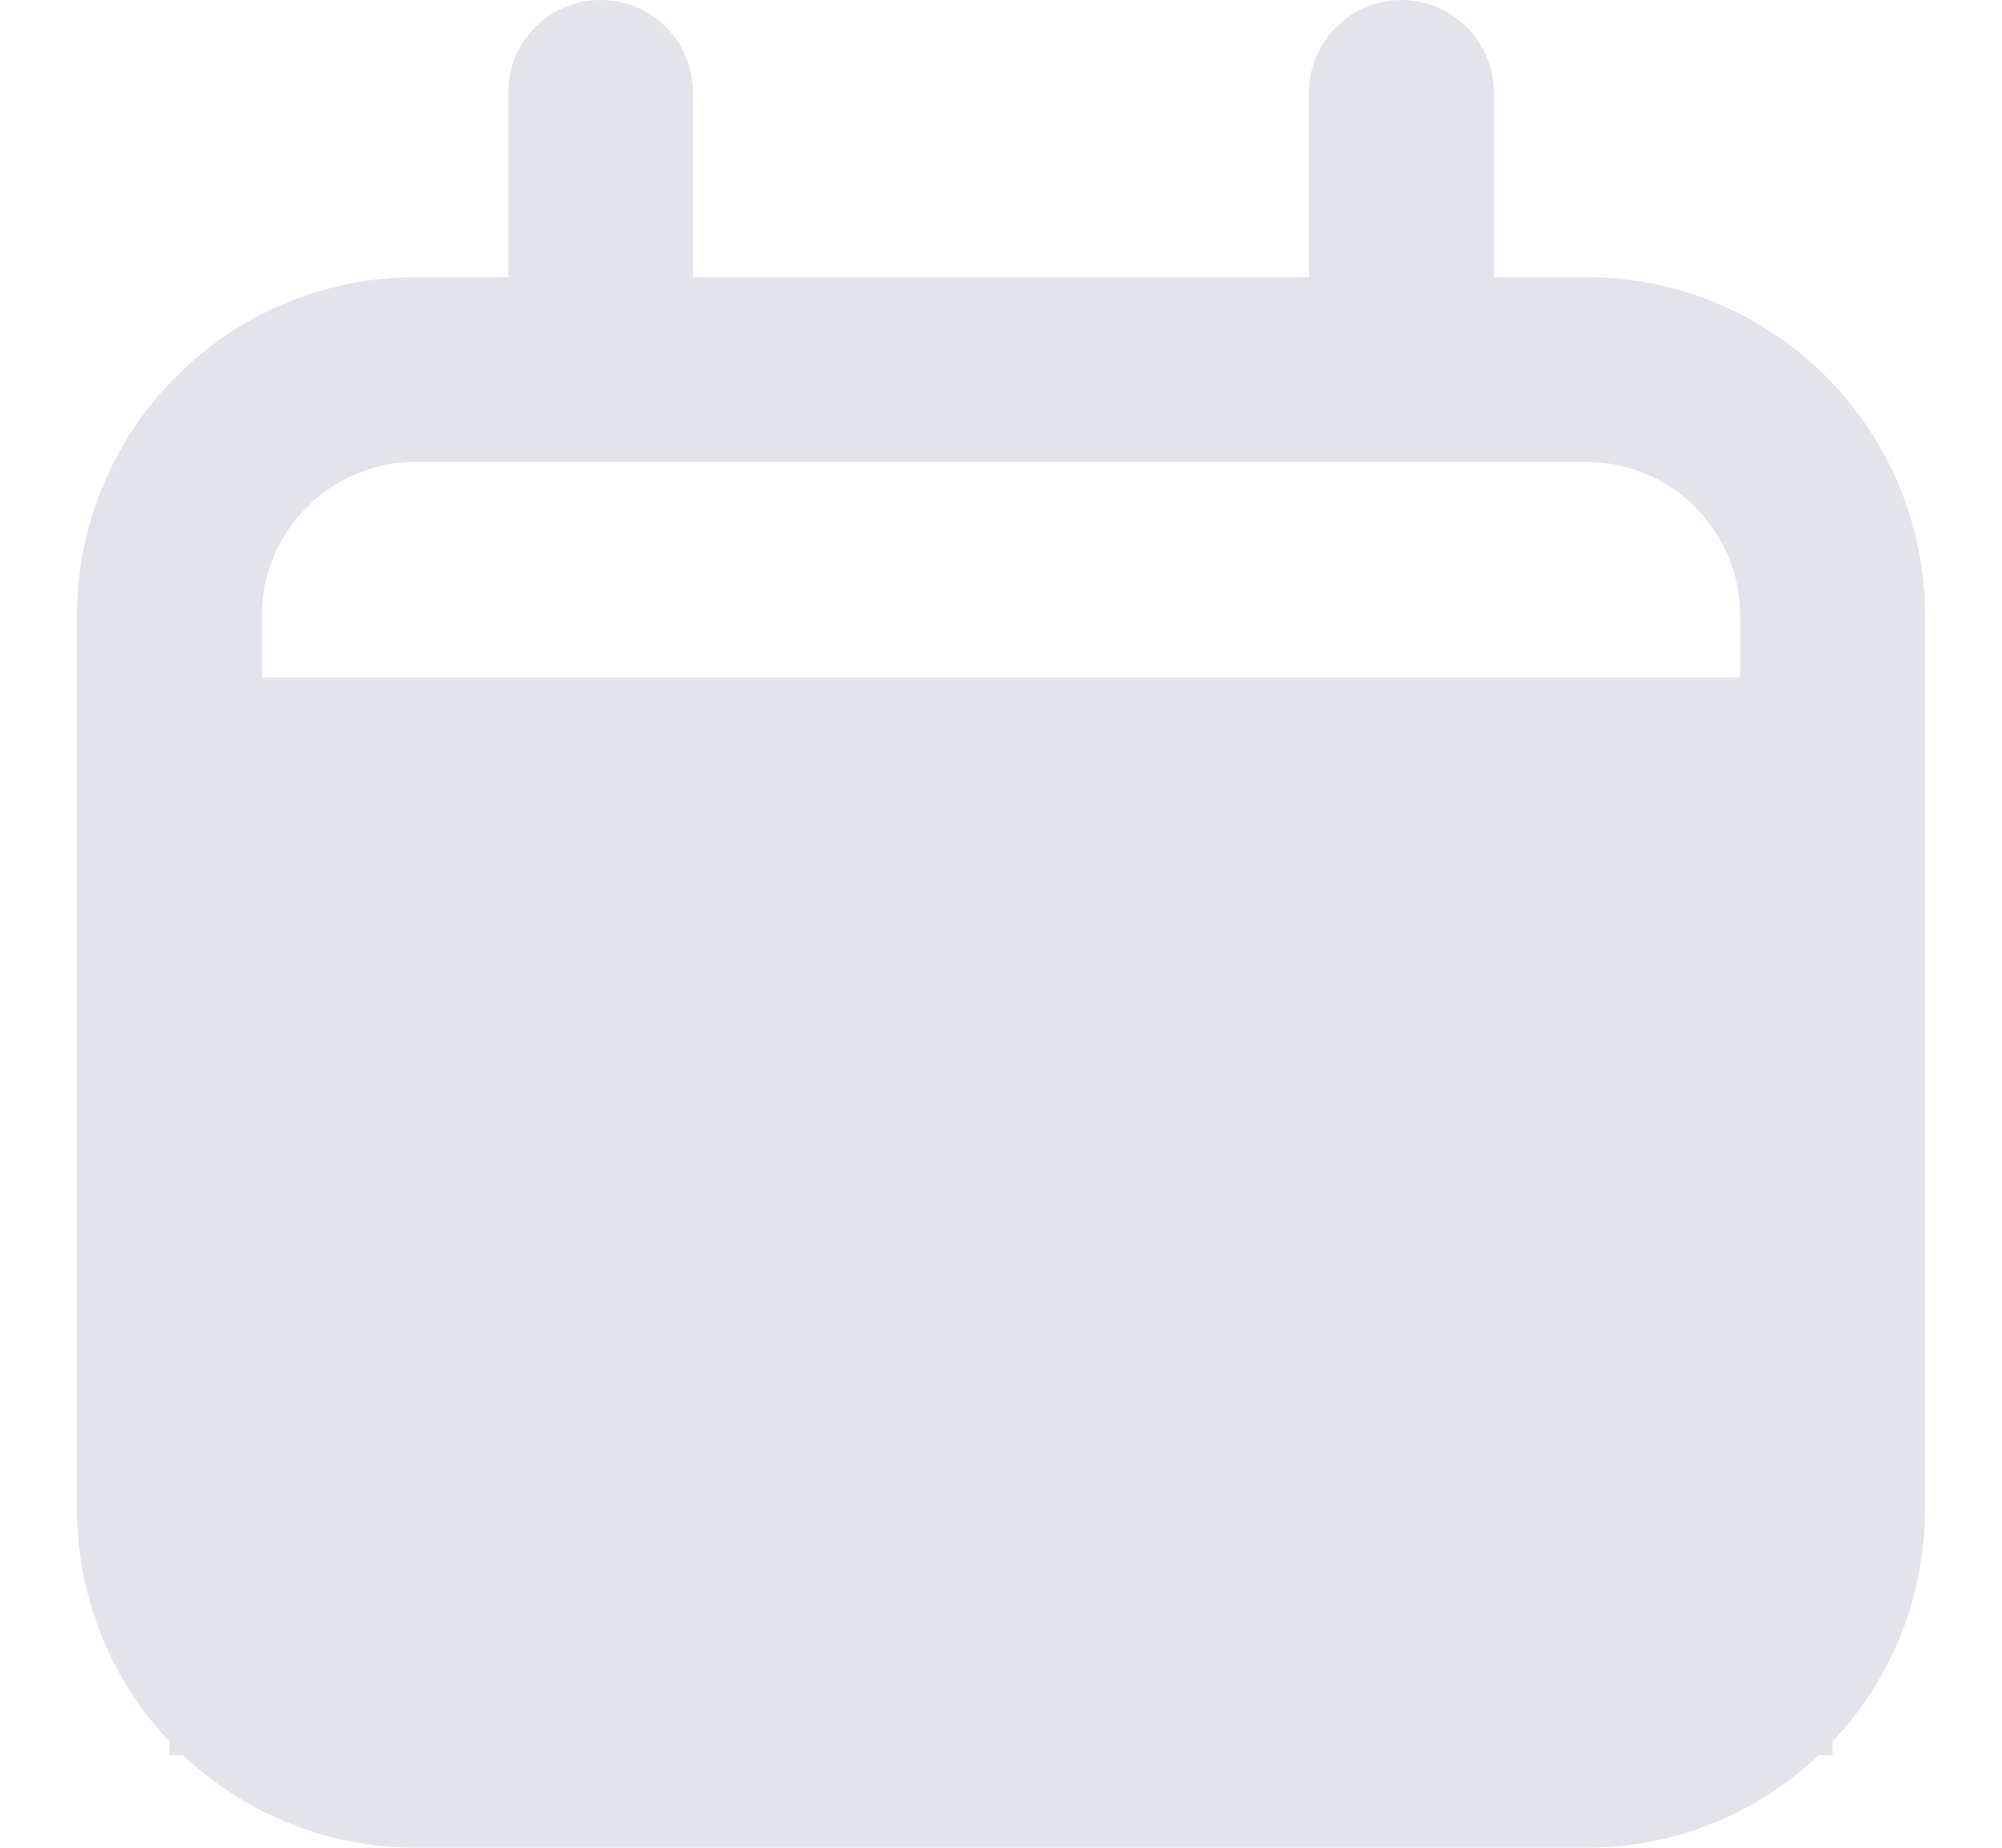
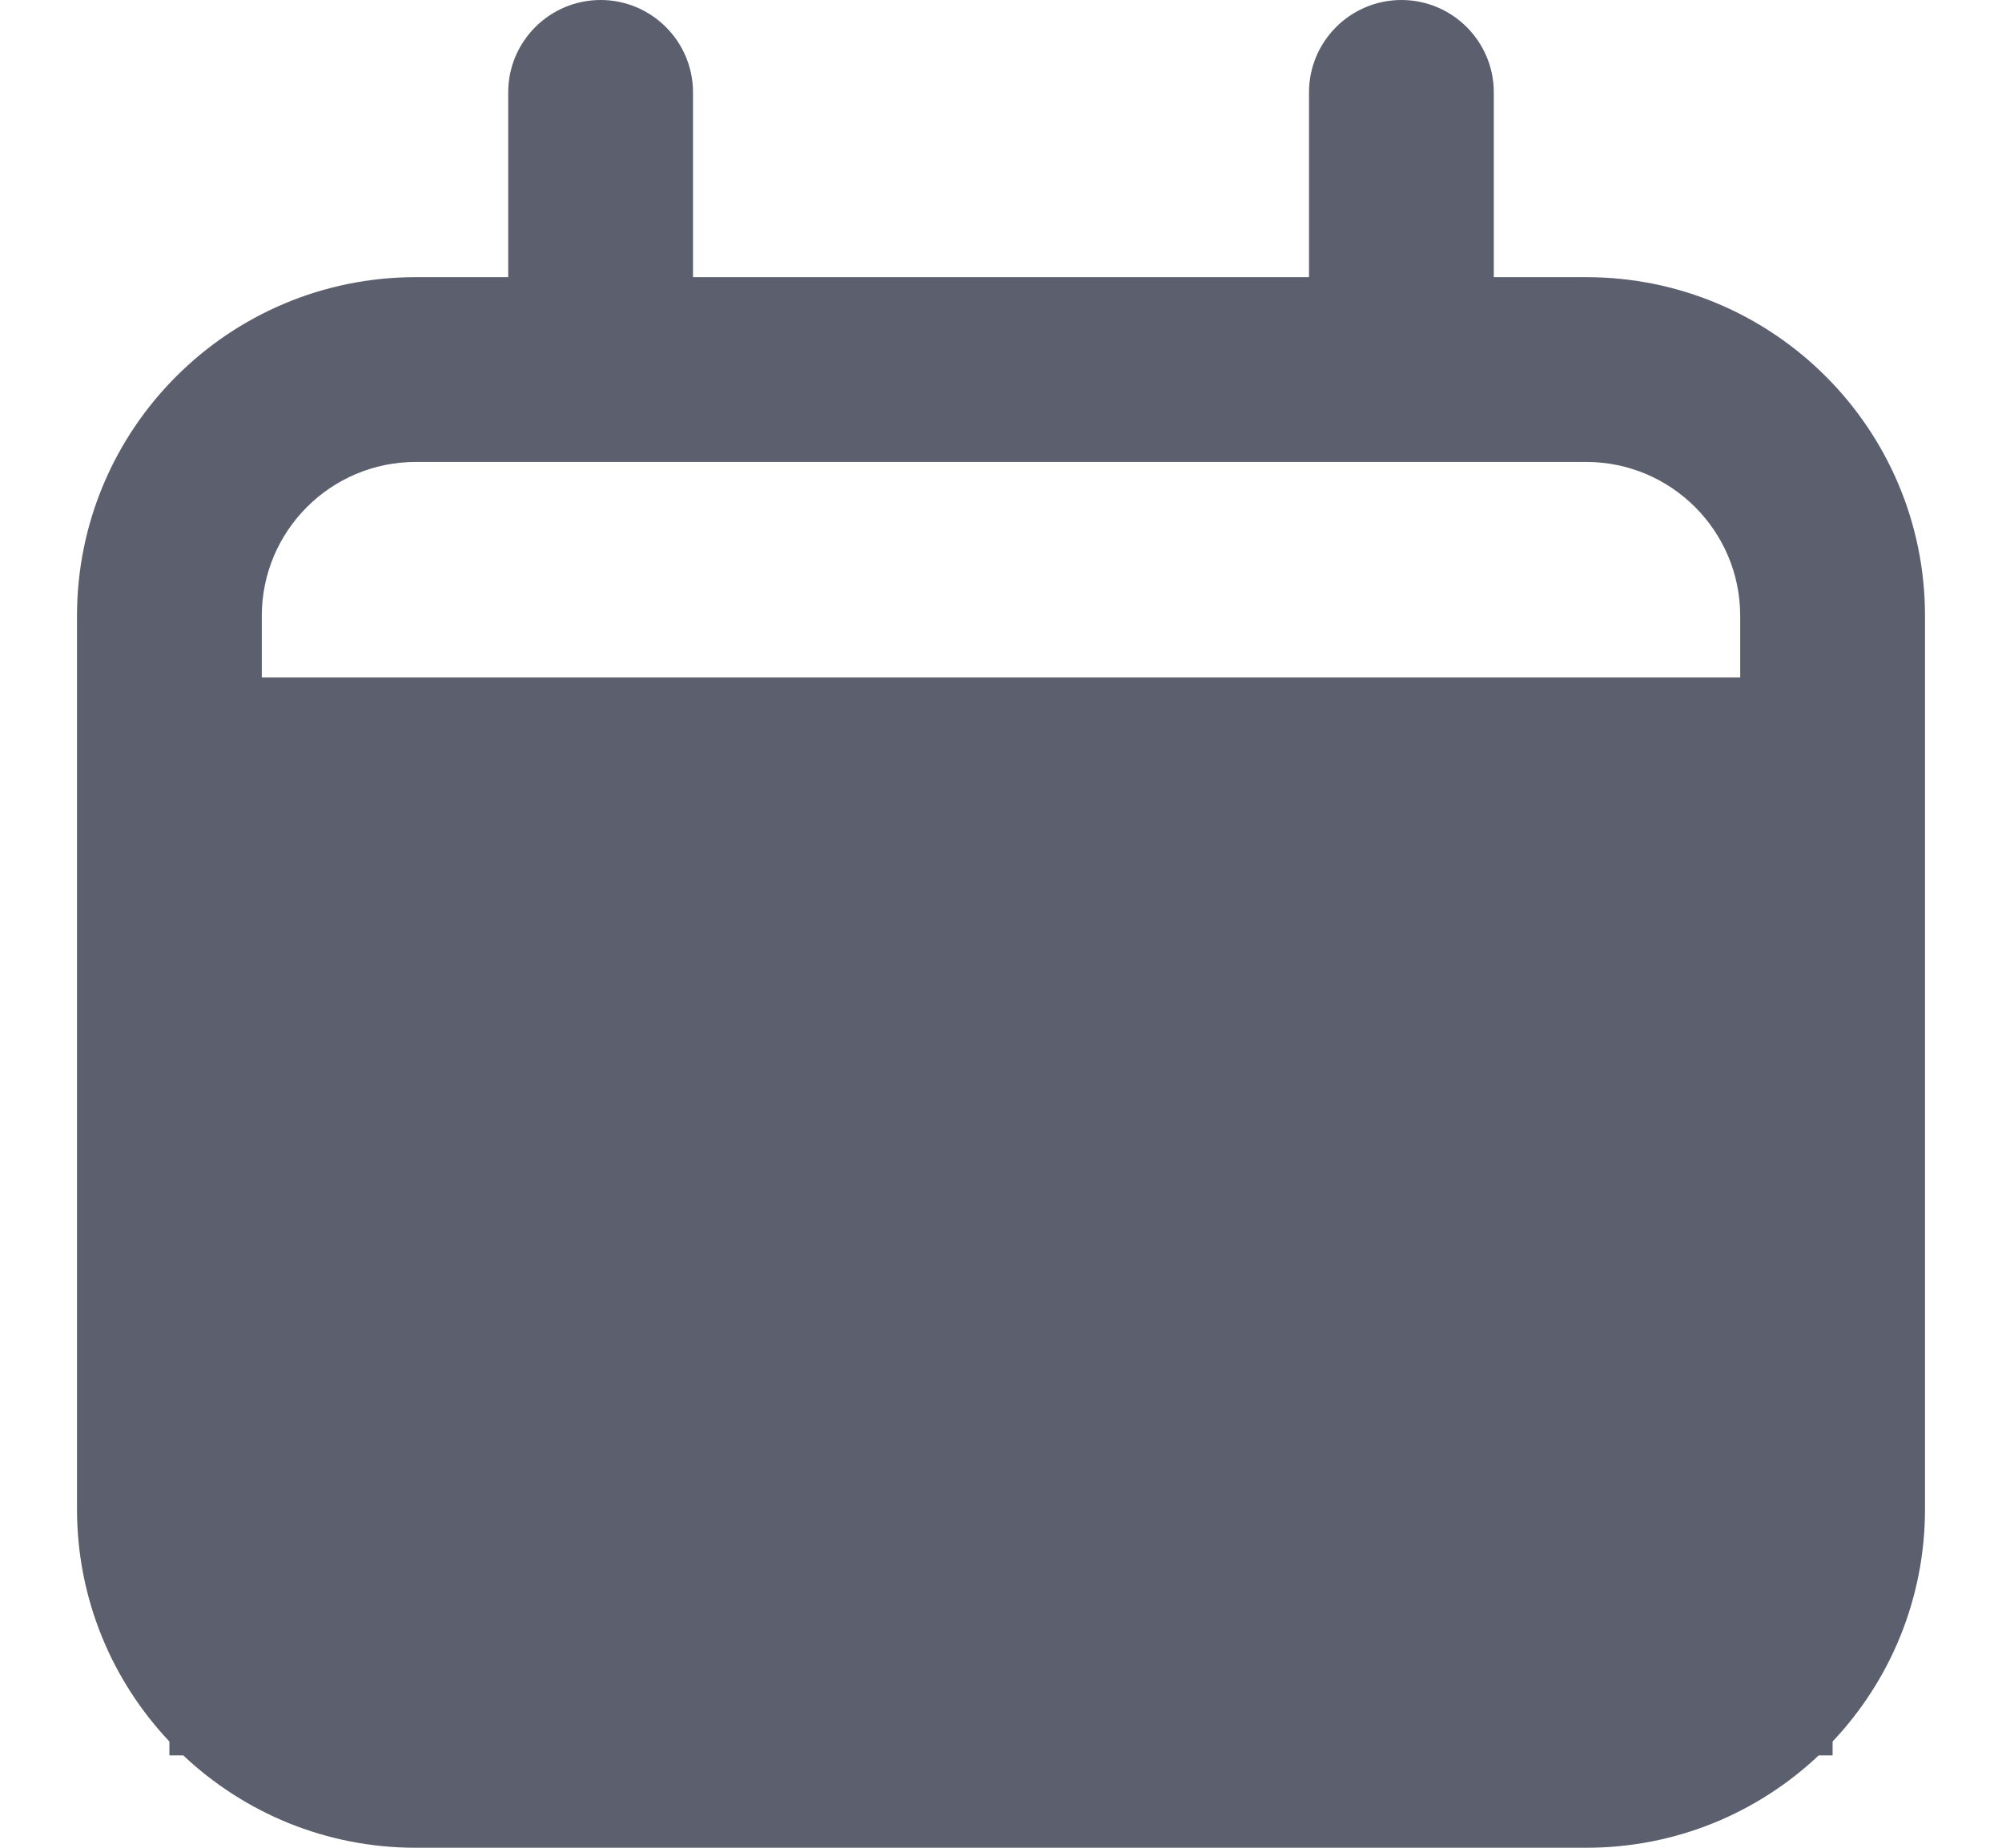
<svg xmlns="http://www.w3.org/2000/svg" width="13" height="12" viewBox="0 0 13 12" fill="none">
-   <path fill-rule="evenodd" clip-rule="evenodd" d="M4.5 0.6C4.5 0.269 4.231 0 3.9 0C3.569 0 3.3 0.269 3.3 0.6V1.8H2.7C1.485 1.8 0.5 2.785 0.5 4V9.8C0.5 10.385 0.728 10.916 1.1 11.31V11.4H1.19C1.584 11.772 2.115 12 2.7 12H10.3C10.885 12 11.416 11.772 11.81 11.4H11.9V11.31C12.272 10.916 12.5 10.385 12.5 9.8V4C12.5 2.785 11.515 1.8 10.3 1.8H9.7V0.6C9.7 0.269 9.431 0 9.1 0C8.769 0 8.5 0.269 8.5 0.6V1.8H4.5V0.6ZM10.3 3C10.852 3 11.3 3.448 11.3 4V4.4H1.7V4C1.7 3.448 2.148 3 2.7 3H10.3Z" fill="#E2E4EA" />
+   <path fill-rule="evenodd" clip-rule="evenodd" d="M4.5 0.6C4.5 0.269 4.231 0 3.9 0C3.569 0 3.3 0.269 3.3 0.6V1.8H2.7C1.485 1.8 0.5 2.785 0.5 4V9.8C0.5 10.385 0.728 10.916 1.1 11.31V11.4H1.19C1.584 11.772 2.115 12 2.7 12H10.3C10.885 12 11.416 11.772 11.81 11.4H11.9V11.31C12.272 10.916 12.5 10.385 12.5 9.8V4C12.5 2.785 11.515 1.8 10.3 1.8H9.7V0.6C9.7 0.269 9.431 0 9.1 0C8.769 0 8.5 0.269 8.5 0.6V1.8H4.5V0.6ZM10.3 3C10.852 3 11.3 3.448 11.3 4V4.4H1.7V4C1.7 3.448 2.148 3 2.7 3H10.3Z" fill="#5C5F6D" />
</svg>
